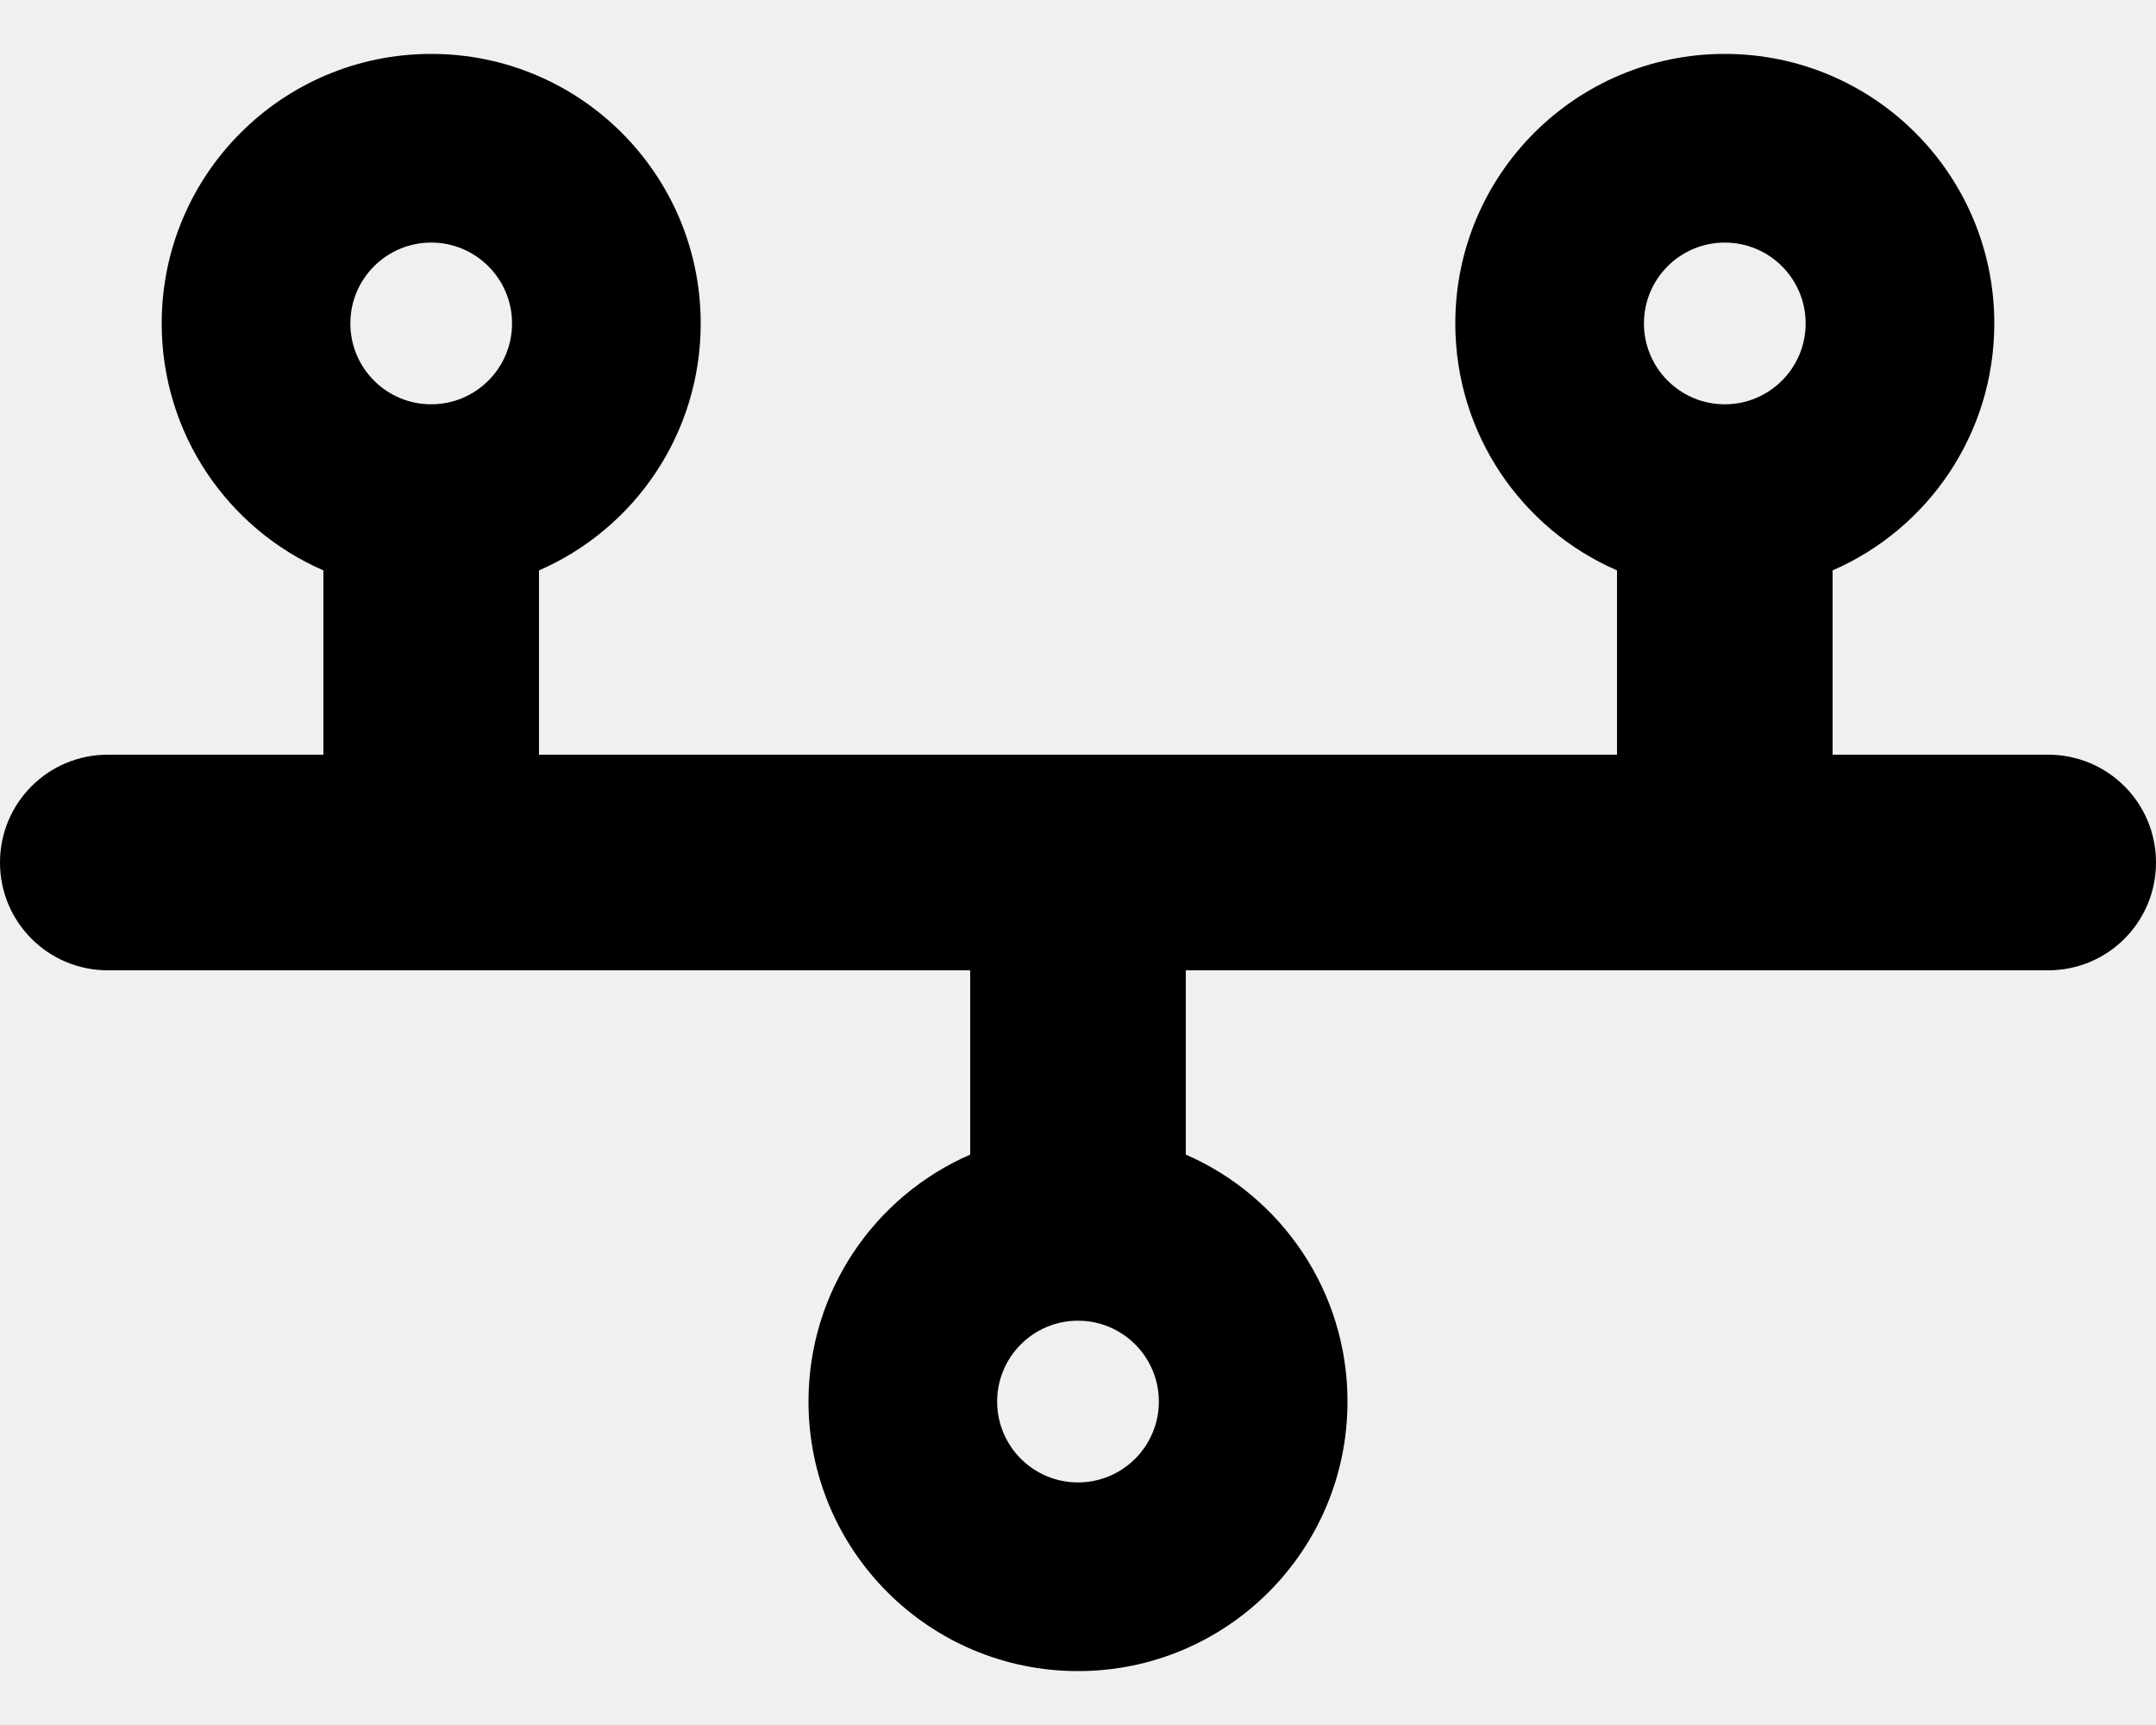
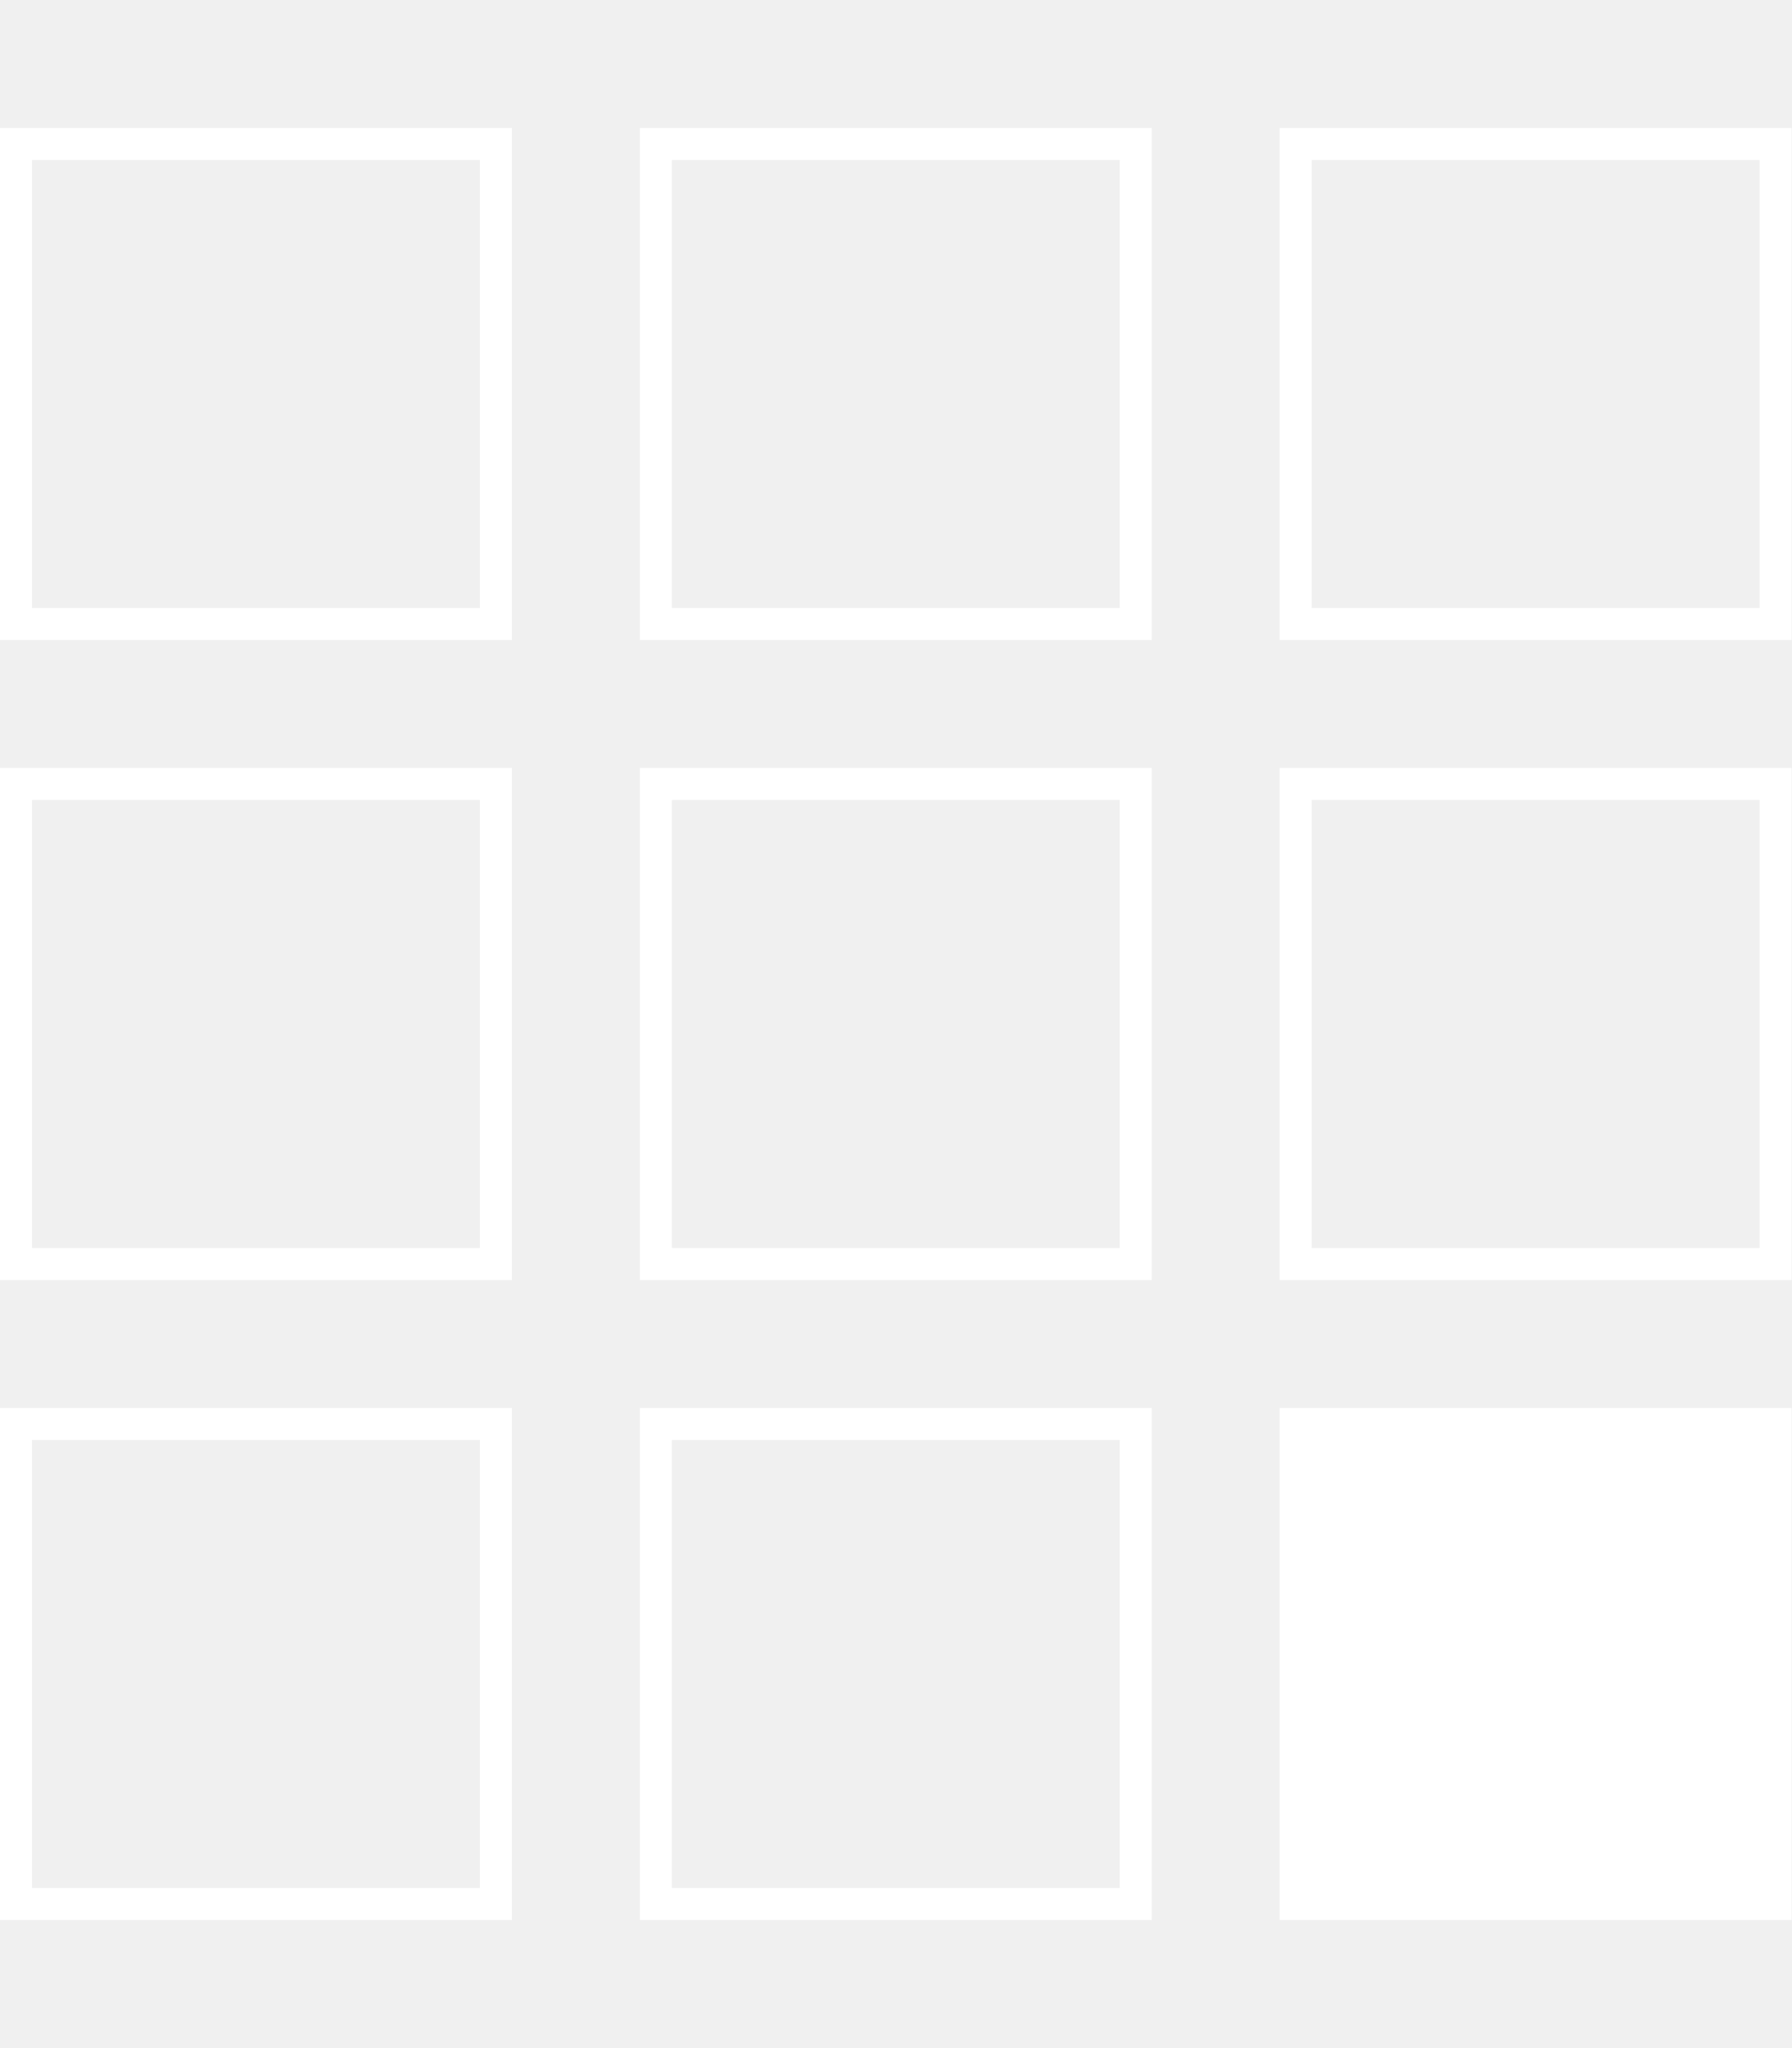
- <svg xmlns="http://www.w3.org/2000/svg" viewBox="0 0 640 512">
-   <path d="M128 72a24 24 0 1 1 0 48 24 24 0 1 1 0-48zm32 97.3c28.3-12.3 48-40.5 48-73.3c0-44.2-35.8-80-80-80S48 51.8 48 96c0 32.8 19.7 61 48 73.3L96 224l-64 0c-17.7 0-32 14.3-32 32s14.3 32 32 32l256 0 0 54.7c-28.3 12.3-48 40.5-48 73.3c0 44.2 35.8 80 80 80s80-35.8 80-80c0-32.8-19.7-61-48-73.3l0-54.7 256 0c17.7 0 32-14.3 32-32s-14.3-32-32-32l-64 0 0-54.7c28.3-12.3 48-40.5 48-73.3c0-44.2-35.8-80-80-80s-80 35.8-80 80c0 32.8 19.7 61 48 73.3l0 54.7-320 0 0-54.7zM488 96a24 24 0 1 1 48 0 24 24 0 1 1 -48 0zM320 392a24 24 0 1 1 0 48 24 24 0 1 1 0-48z" />
+ <svg xmlns="http://www.w3.org/2000/svg" viewBox="0 0 448 512">
+   <path fill="#ffffff" d="M0 32v128h128V32H0zm120 120H8V40h112v112zm40-120v128h128V32H160zm120 120H168V40h112v112zm40-120v128h128V32H320zm120 120H328V40h112v112zM0 192v128h128V192H0zm120 120H8V200h112v112zm40-120v128h128V192H160zm120 120H168V200h112v112zm40-120v128h128V192H320zm120 120H328V200h112v112zM0 352v128h128V352H0zm120 120H8V360h112v112zm40-120v128h128V352H160zm120 120H168V360h112v112zm40-120v128h128V352H320z" />
</svg>
